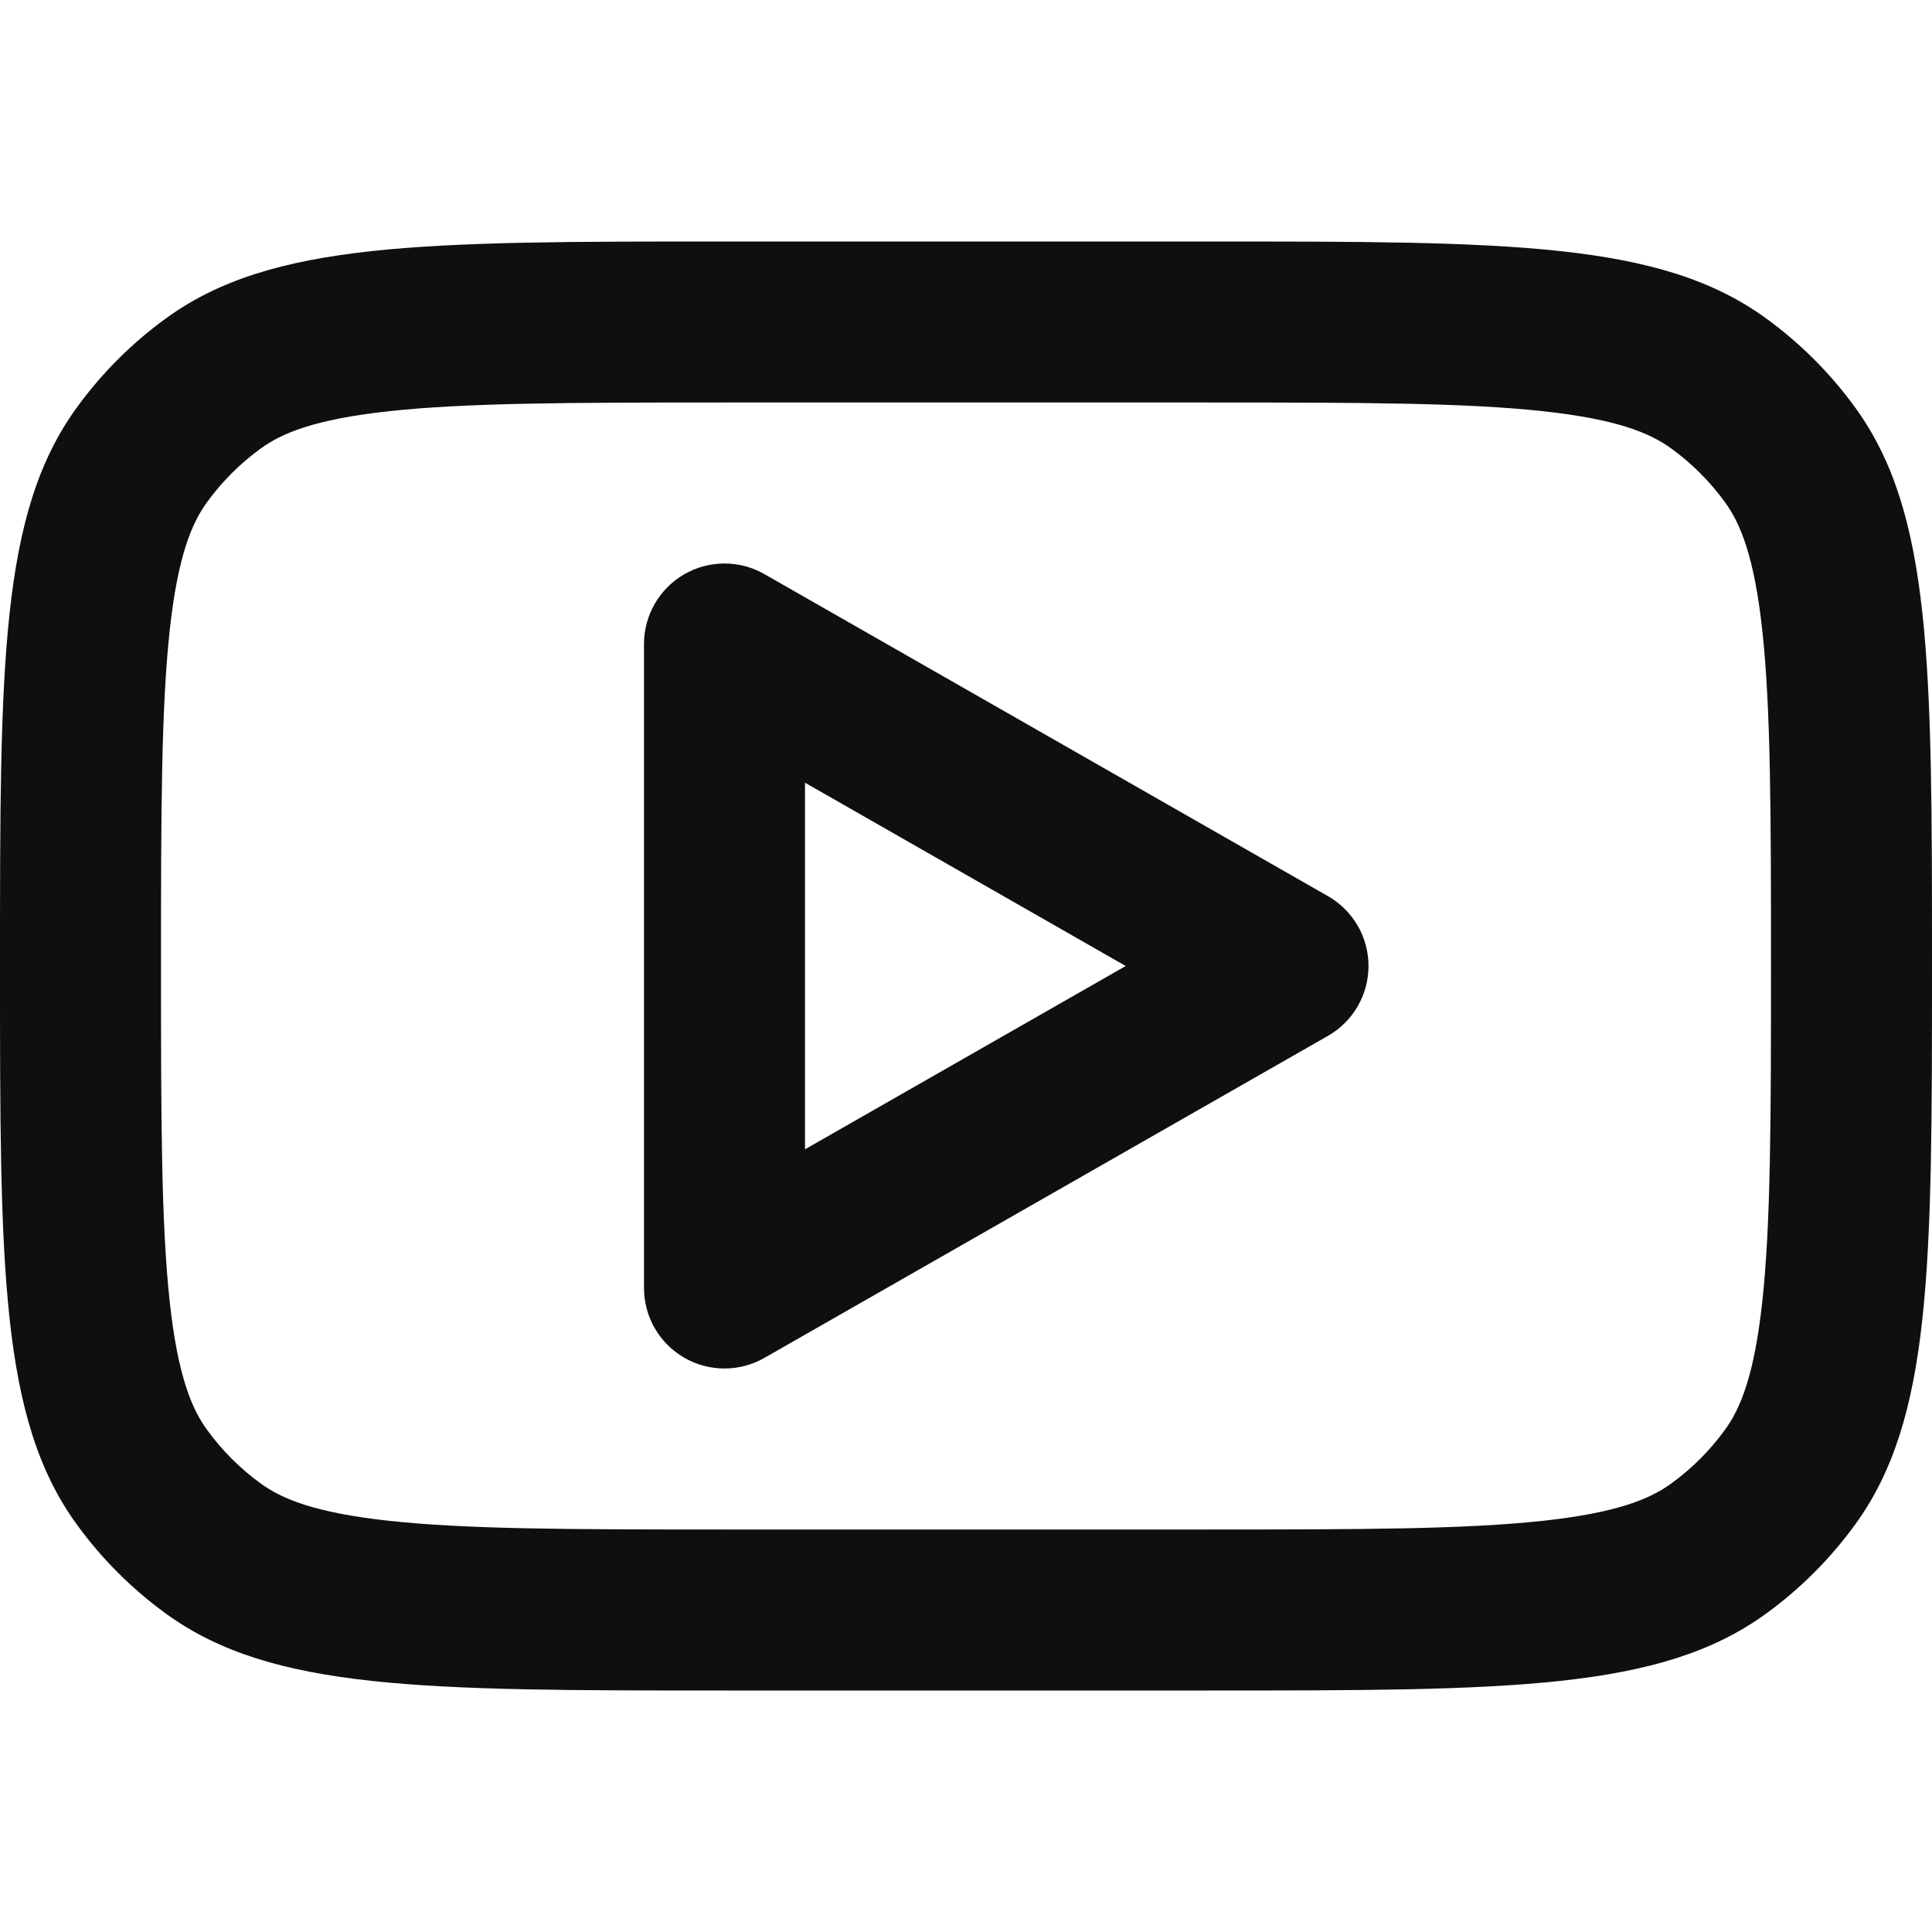
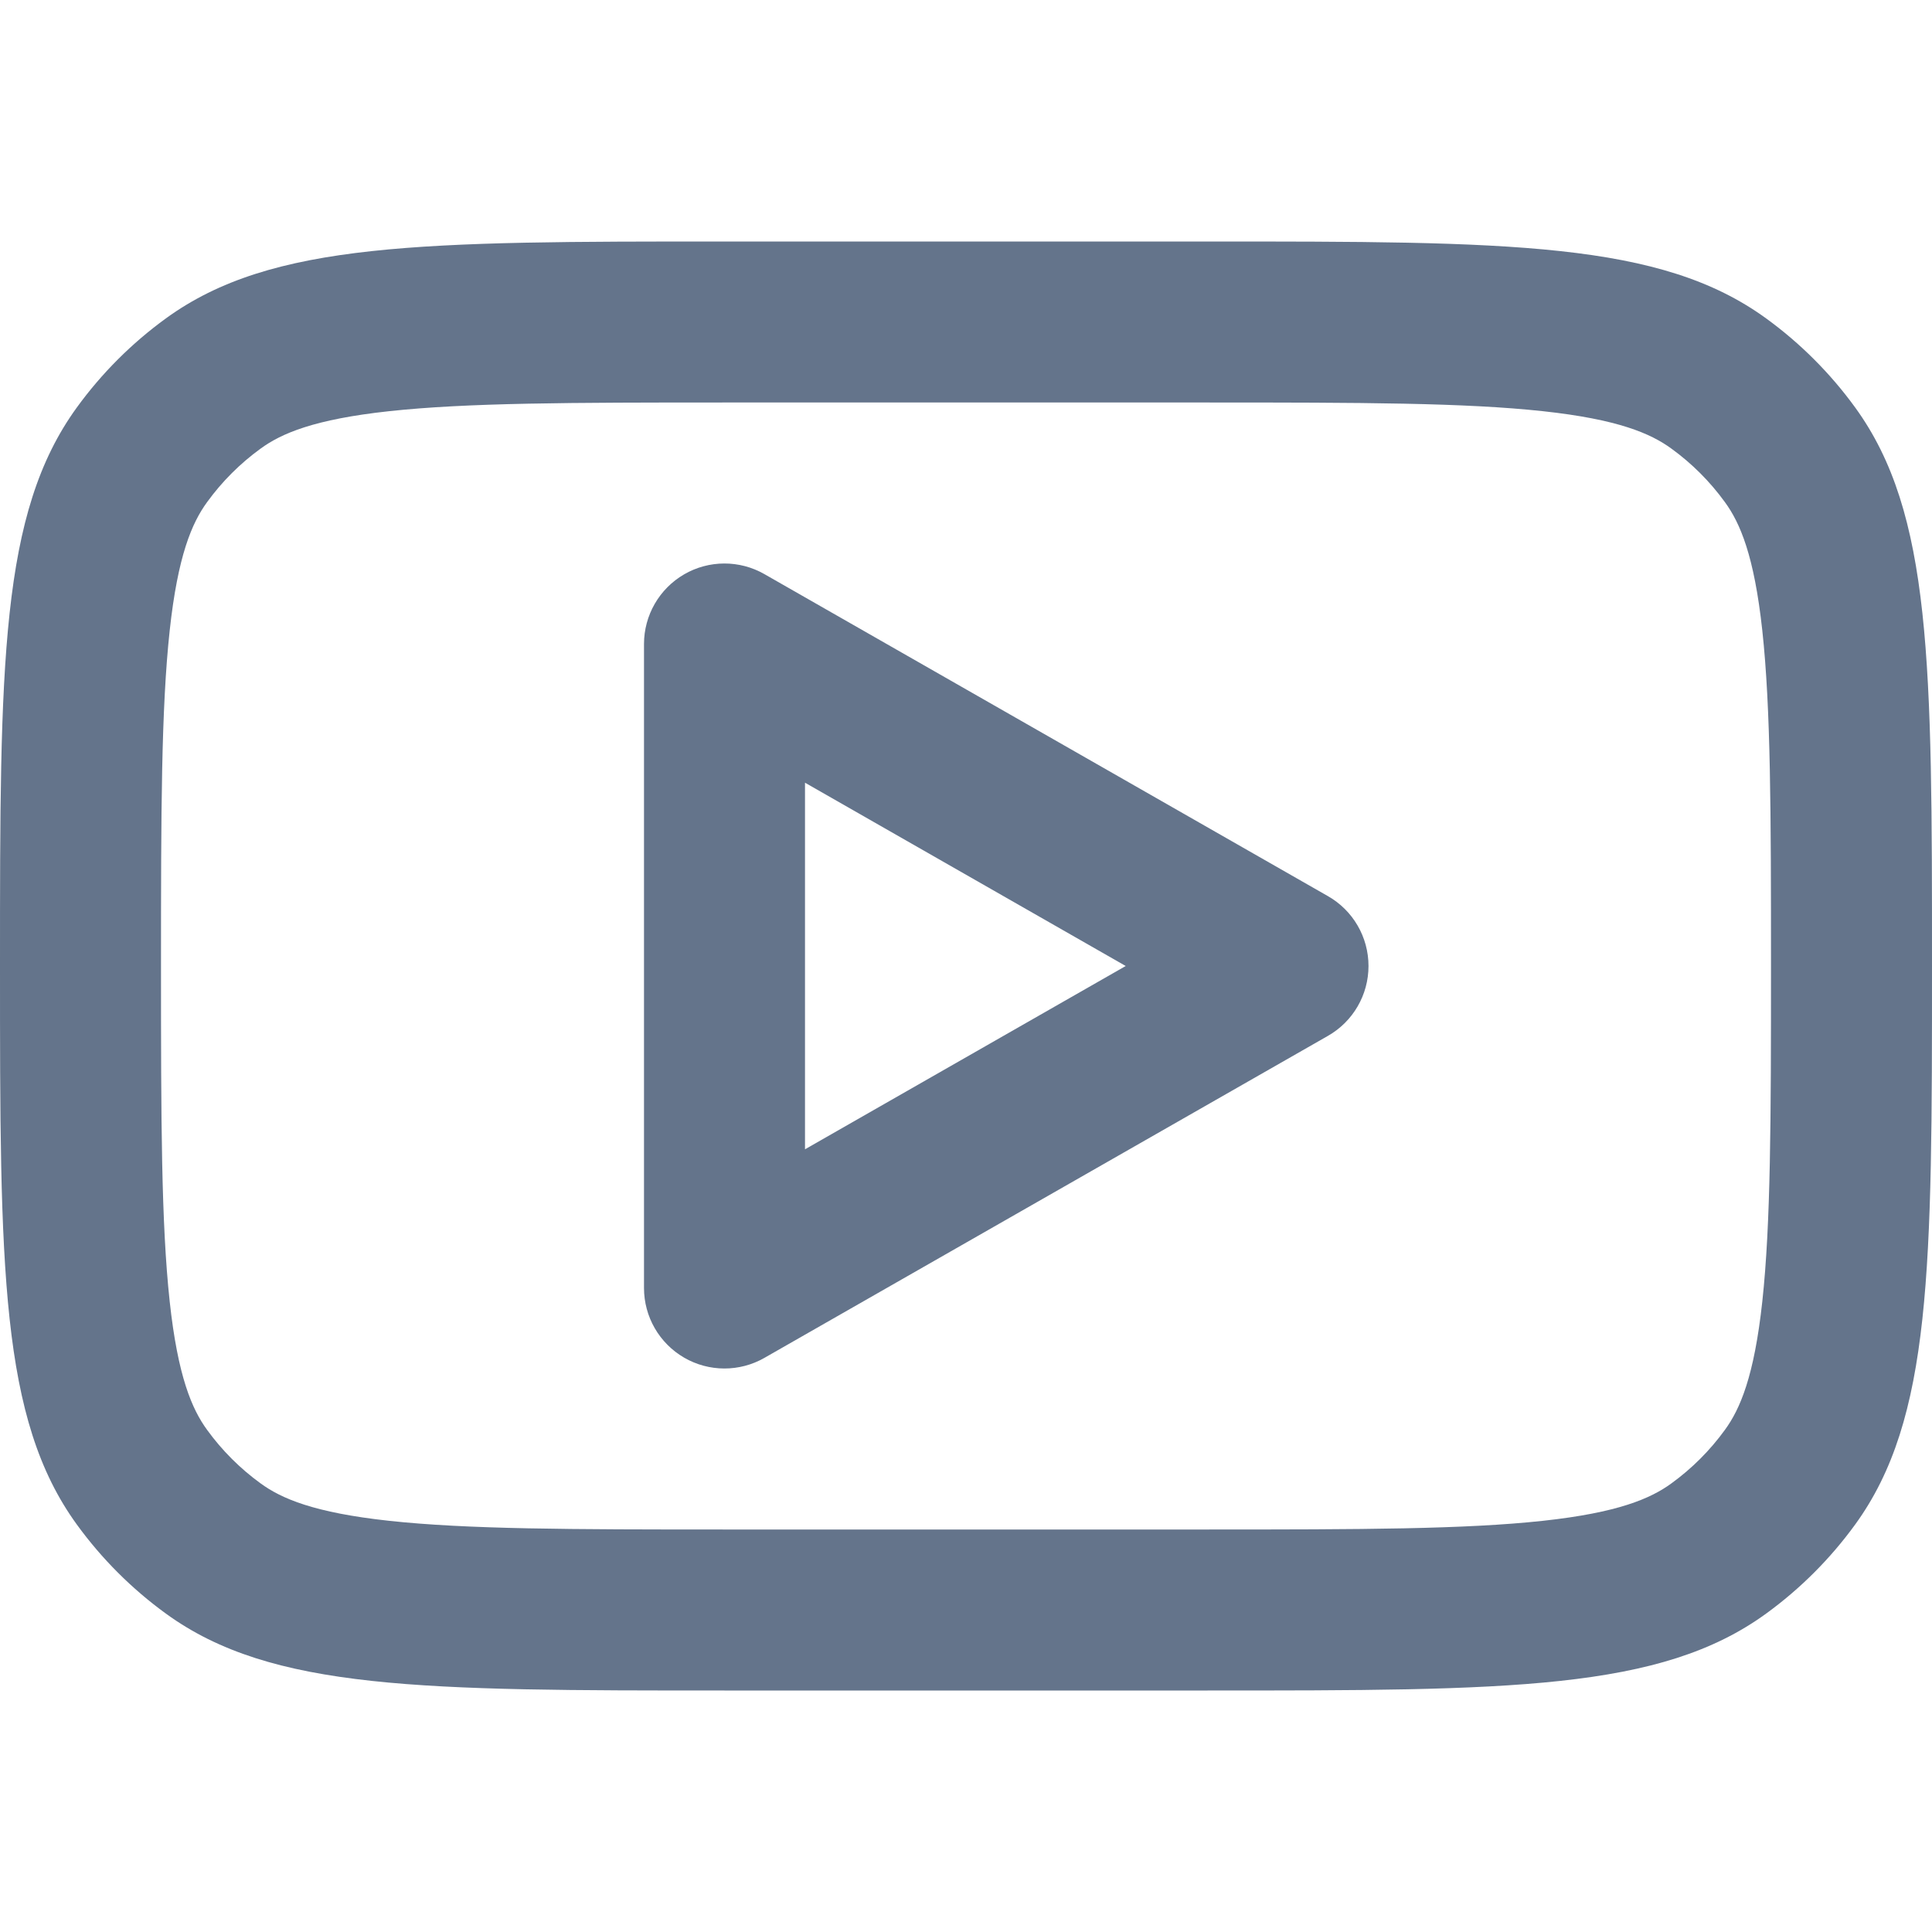
<svg xmlns="http://www.w3.org/2000/svg" width="800px" height="800px" viewBox="0 0 24 24" fill="none">
-   <path fill-rule="evenodd" clip-rule="evenodd" d="M9.496 7.132C9.187 6.955 8.806 6.956 8.498 7.135C8.19 7.314 8 7.644 8 8V16C8 16.357 8.19 16.686 8.498 16.865C8.806 17.044 9.187 17.045 9.496 16.868L16.496 12.868C16.808 12.69 17 12.359 17 12C17 11.641 16.808 11.31 16.496 11.132L9.496 7.132ZM13.984 12L10 14.277V9.723L13.984 12Z" fill="#0F0F0F" />
-   <path fill-rule="evenodd" clip-rule="evenodd" d="M0 12C0 8.25 0 6.375 0.955 5.061C1.263 4.637 1.637 4.263 2.061 3.955C3.375 3 5.25 3 9 3H15C18.75 3 20.625 3 21.939 3.955C22.363 4.263 22.737 4.637 23.045 5.061C24 6.375 24 8.25 24 12C24 15.75 24 17.625 23.045 18.939C22.737 19.363 22.363 19.737 21.939 20.045C20.625 21 18.75 21 15 21H9C5.25 21 3.375 21 2.061 20.045C1.637 19.737 1.263 19.363 0.955 18.939C0 17.625 0 15.75 0 12ZM9 5H15C16.919 5 18.198 5.003 19.167 5.108C20.099 5.209 20.504 5.384 20.763 5.573C21.018 5.758 21.242 5.982 21.427 6.237C21.616 6.496 21.791 6.901 21.892 7.833C21.997 8.802 22 10.081 22 12C22 13.919 21.997 15.198 21.892 16.167C21.791 17.099 21.616 17.504 21.427 17.763C21.242 18.018 21.018 18.242 20.763 18.427C20.504 18.616 20.099 18.791 19.167 18.892C18.198 18.997 16.919 19 15 19H9C7.081 19 5.802 18.997 4.833 18.892C3.901 18.791 3.496 18.616 3.237 18.427C2.982 18.242 2.758 18.018 2.573 17.763C2.384 17.504 2.209 17.099 2.108 16.167C2.003 15.198 2 13.919 2 12C2 10.081 2.003 8.802 2.108 7.833C2.209 6.901 2.384 6.496 2.573 6.237C2.758 5.982 2.982 5.758 3.237 5.573C3.496 5.384 3.901 5.209 4.833 5.108C5.802 5.003 7.081 5 9 5Z" fill="#0F0F0F" />
+   <path fill-rule="evenodd" clip-rule="evenodd" d="M9.496 7.132C9.187 6.955 8.806 6.956 8.498 7.135C8.19 7.314 8 7.644 8 8V16C8 16.357 8.19 16.686 8.498 16.865C8.806 17.044 9.187 17.045 9.496 16.868L16.496 12.868C16.808 12.69 17 12.359 17 12C17 11.641 16.808 11.31 16.496 11.132L9.496 7.132ZM13.984 12L10 14.277V9.723L13.984 12Z" fill="#64748b" />
+   <path fill-rule="evenodd" clip-rule="evenodd" d="M0 12C0 8.25 0 6.375 0.955 5.061C1.263 4.637 1.637 4.263 2.061 3.955C3.375 3 5.25 3 9 3H15C18.75 3 20.625 3 21.939 3.955C22.363 4.263 22.737 4.637 23.045 5.061C24 6.375 24 8.25 24 12C24 15.75 24 17.625 23.045 18.939C22.737 19.363 22.363 19.737 21.939 20.045C20.625 21 18.75 21 15 21H9C5.25 21 3.375 21 2.061 20.045C1.637 19.737 1.263 19.363 0.955 18.939C0 17.625 0 15.75 0 12ZM9 5H15C16.919 5 18.198 5.003 19.167 5.108C20.099 5.209 20.504 5.384 20.763 5.573C21.018 5.758 21.242 5.982 21.427 6.237C21.616 6.496 21.791 6.901 21.892 7.833C21.997 8.802 22 10.081 22 12C22 13.919 21.997 15.198 21.892 16.167C21.791 17.099 21.616 17.504 21.427 17.763C21.242 18.018 21.018 18.242 20.763 18.427C20.504 18.616 20.099 18.791 19.167 18.892C18.198 18.997 16.919 19 15 19H9C7.081 19 5.802 18.997 4.833 18.892C3.901 18.791 3.496 18.616 3.237 18.427C2.982 18.242 2.758 18.018 2.573 17.763C2.384 17.504 2.209 17.099 2.108 16.167C2.003 15.198 2 13.919 2 12C2 10.081 2.003 8.802 2.108 7.833C2.209 6.901 2.384 6.496 2.573 6.237C2.758 5.982 2.982 5.758 3.237 5.573C3.496 5.384 3.901 5.209 4.833 5.108C5.802 5.003 7.081 5 9 5Z" fill="#64748b" />
</svg>
